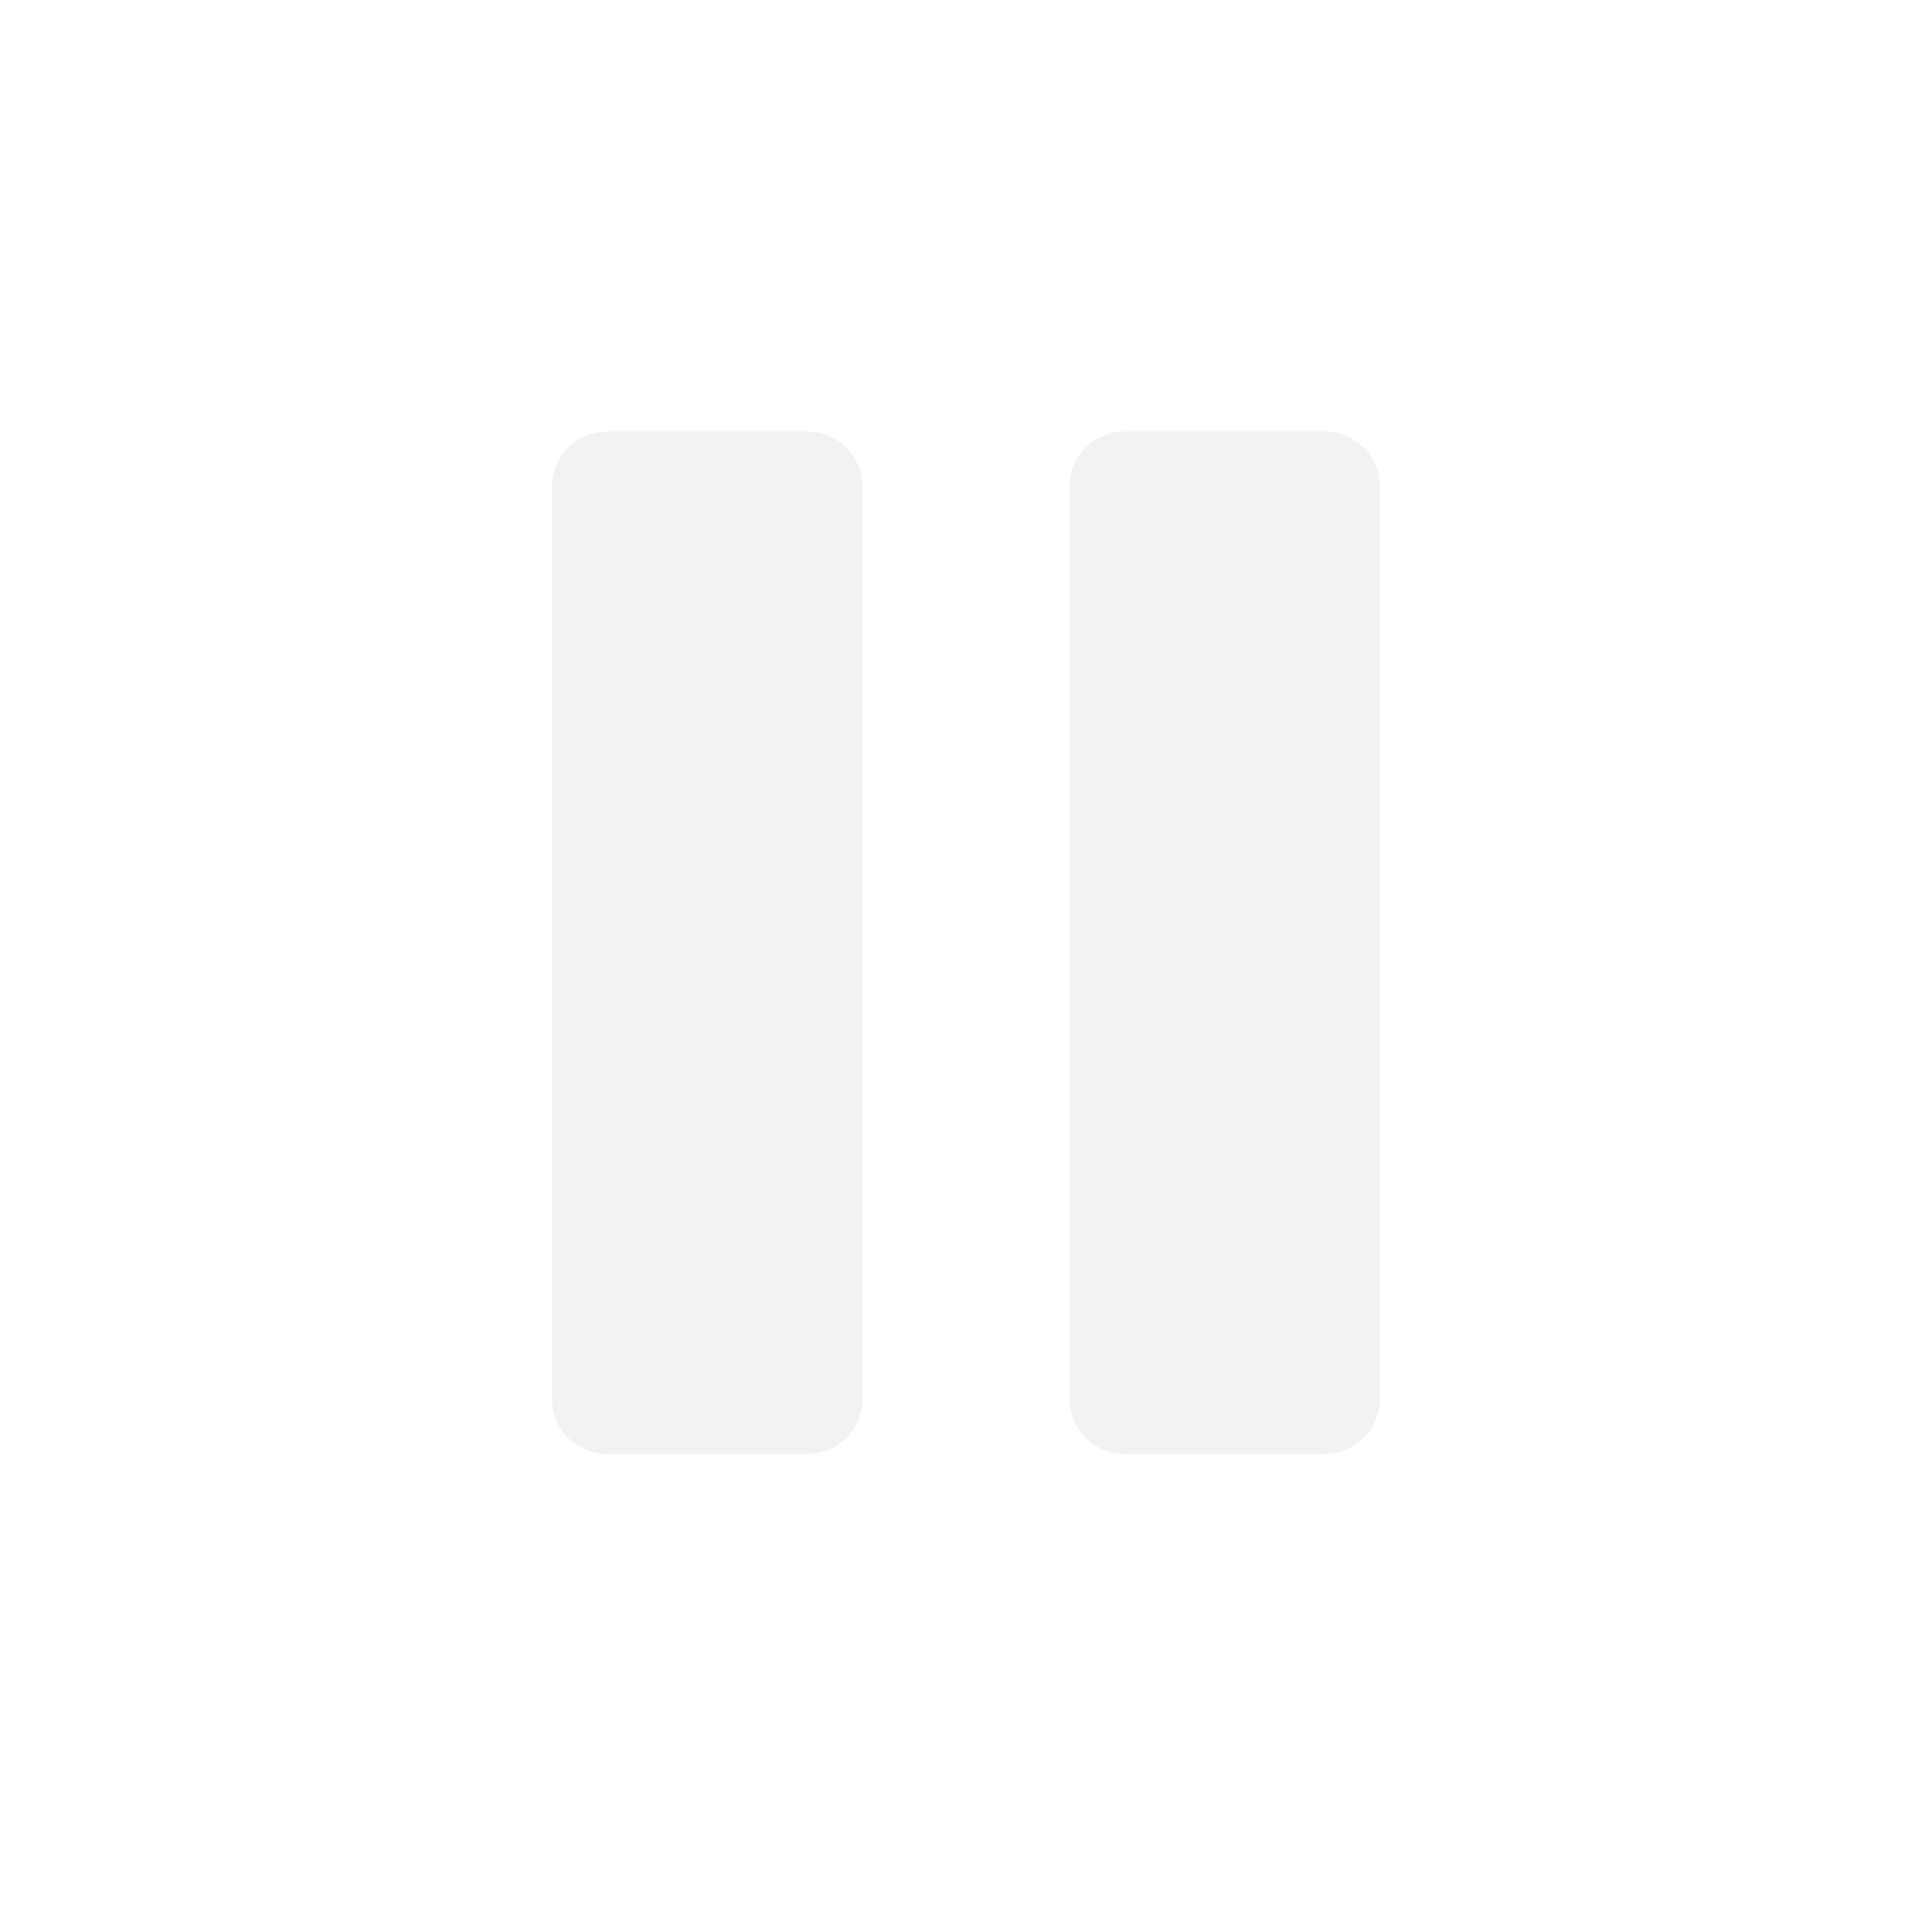
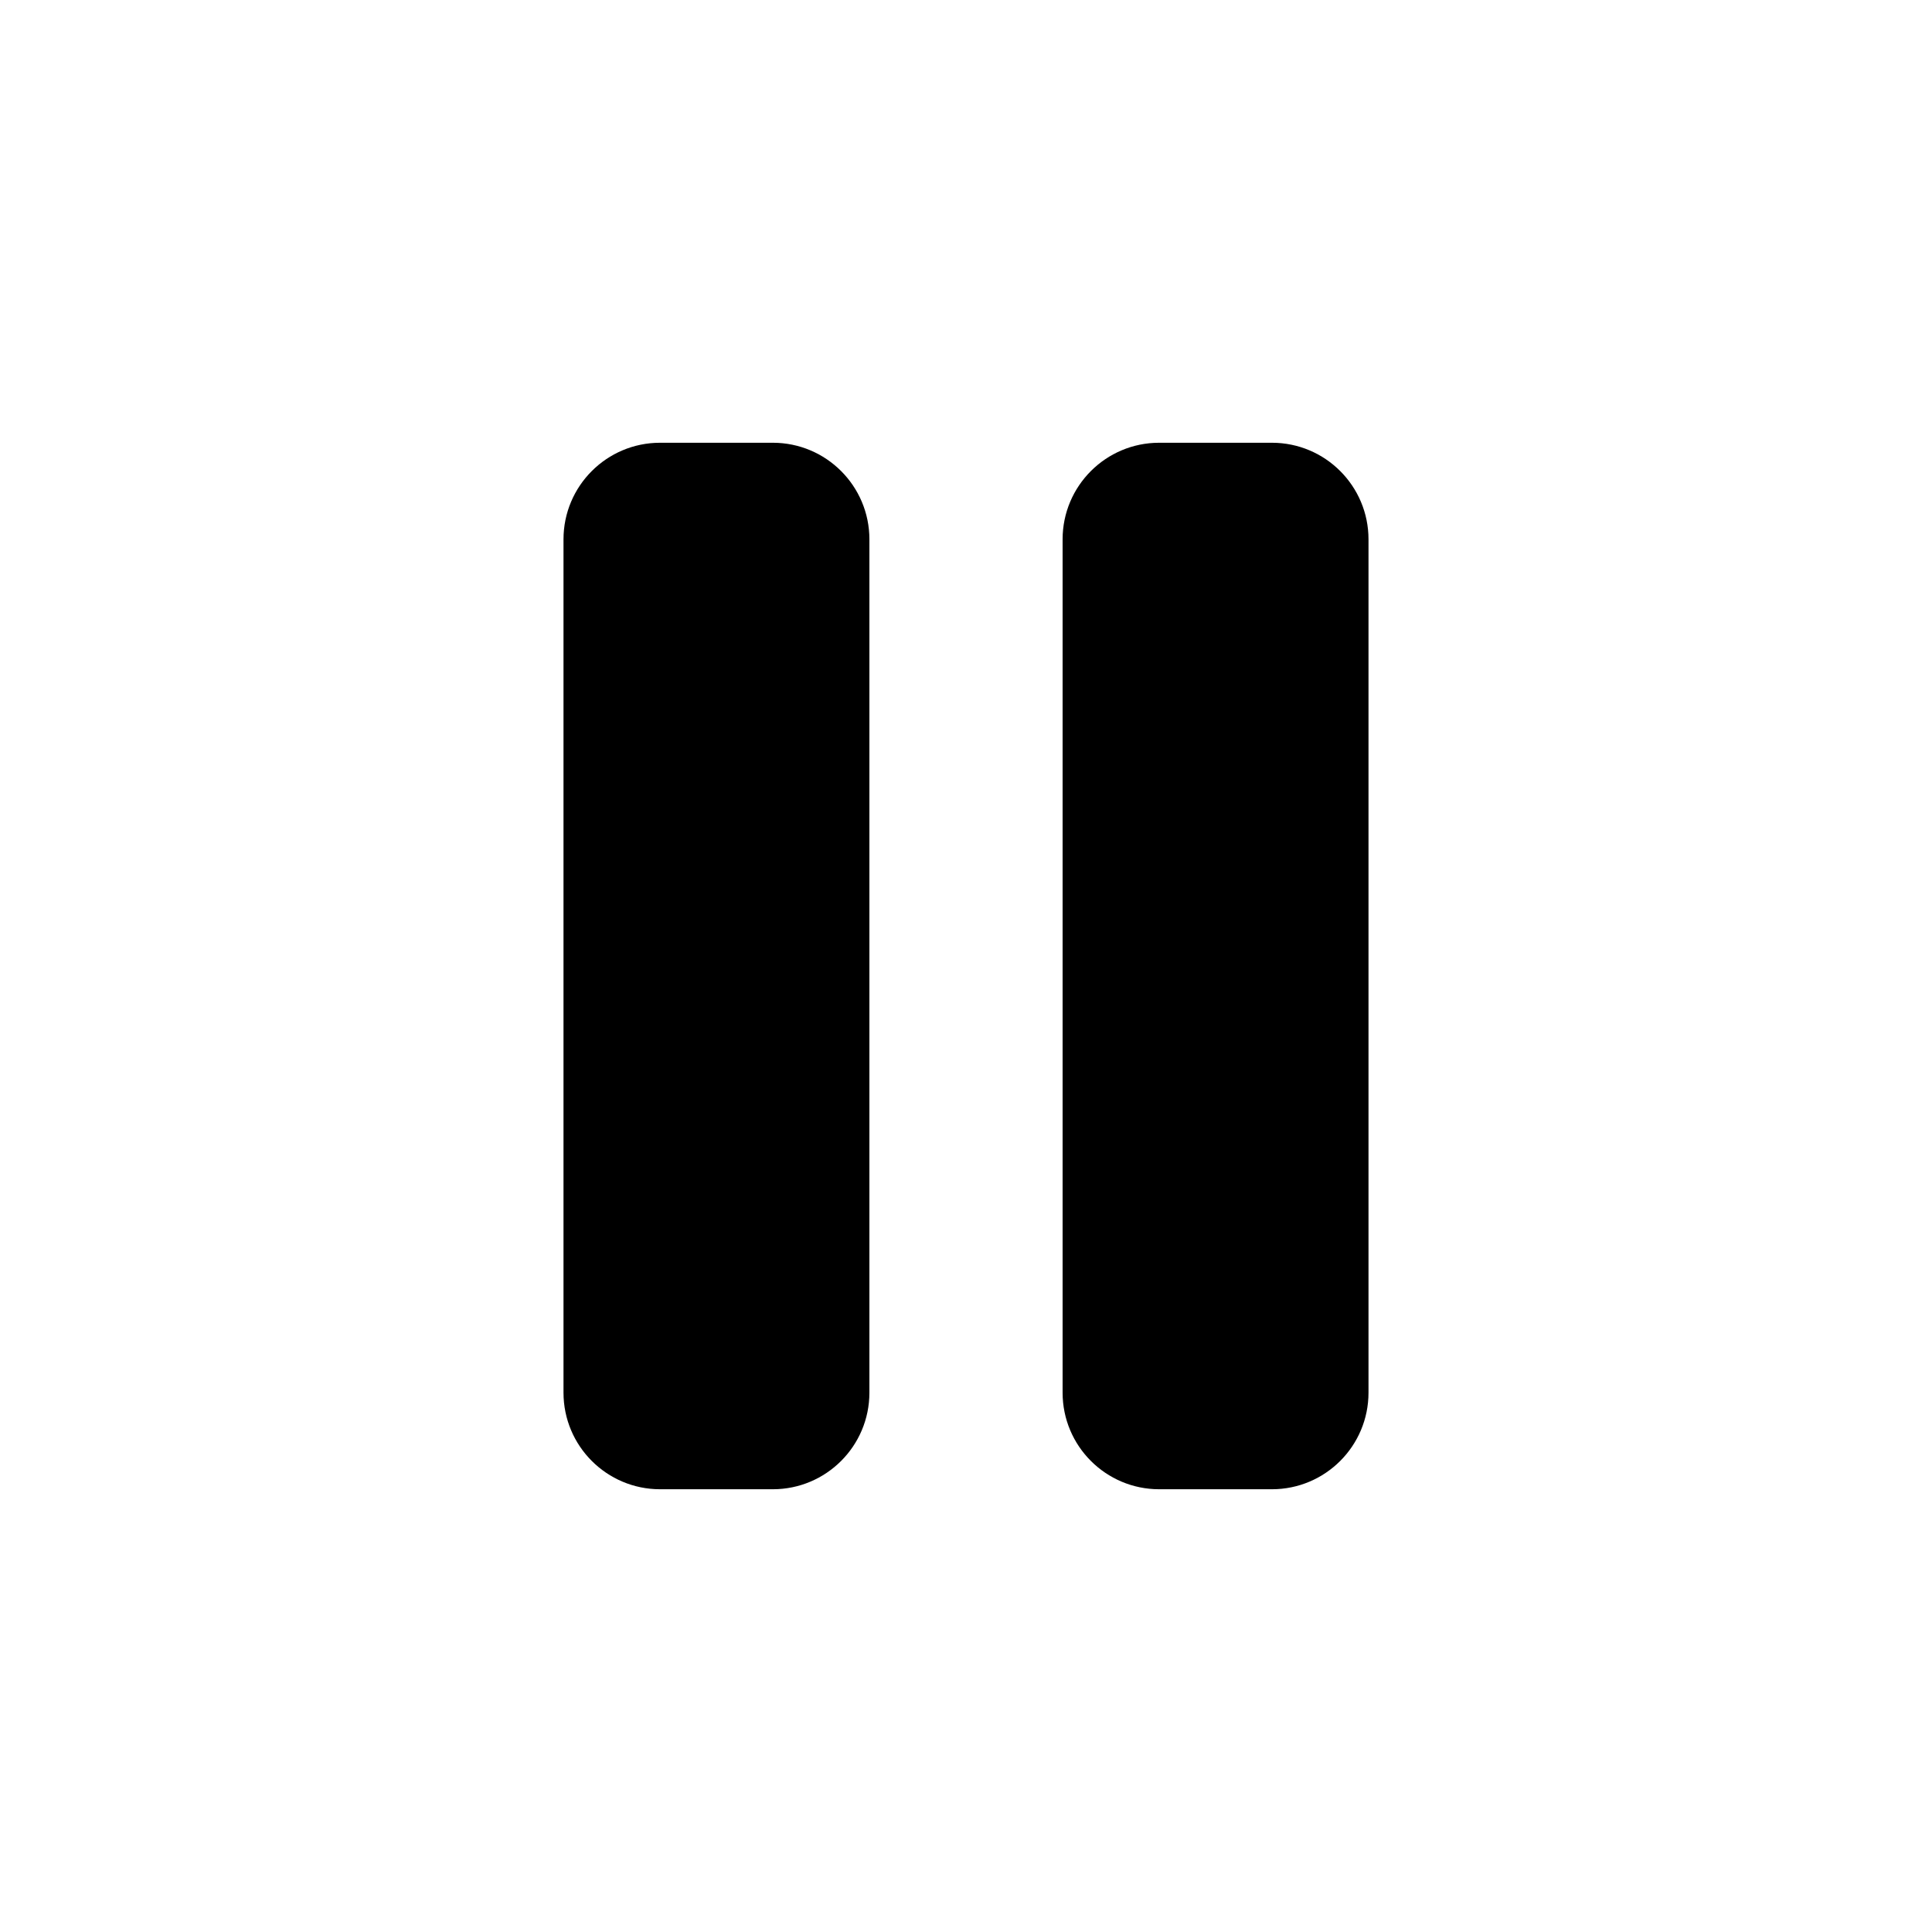
- <svg xmlns="http://www.w3.org/2000/svg" width="28" height="28" viewBox="0 0 28 28" fill="none">
-   <path d="M8.8 6.254H11.7A0.8 0.8 0 0 1 12.5 7.054V20.272A0.8 0.8 0 0 1 11.7 21.072H8.8A0.8 0.8 0 0 1 8 20.272V7.054A0.8 0.8 0 0 1 8.8 6.254ZM16.3 6.254H19.2A0.8 0.8 0 0 1 20 7.054V20.272A0.8 0.8 0 0 1 19.2 21.072H16.3A0.8 0.8 0 0 1 15.5 20.272V7.054A0.8 0.8 0 0 1 16.3 6.254Z" fill="#F2F2F2" />
+ <svg xmlns="http://www.w3.org/2000/svg" viewBox="0 0 24 24" width="24" height="24" fill="none">
+   <rect x="7" y="5.5" width="3.8" height="13" rx="1.2" fill="currentColor" />
+   <rect x="13.2" y="5.5" width="3.8" height="13" rx="1.2" fill="currentColor" />
</svg>
